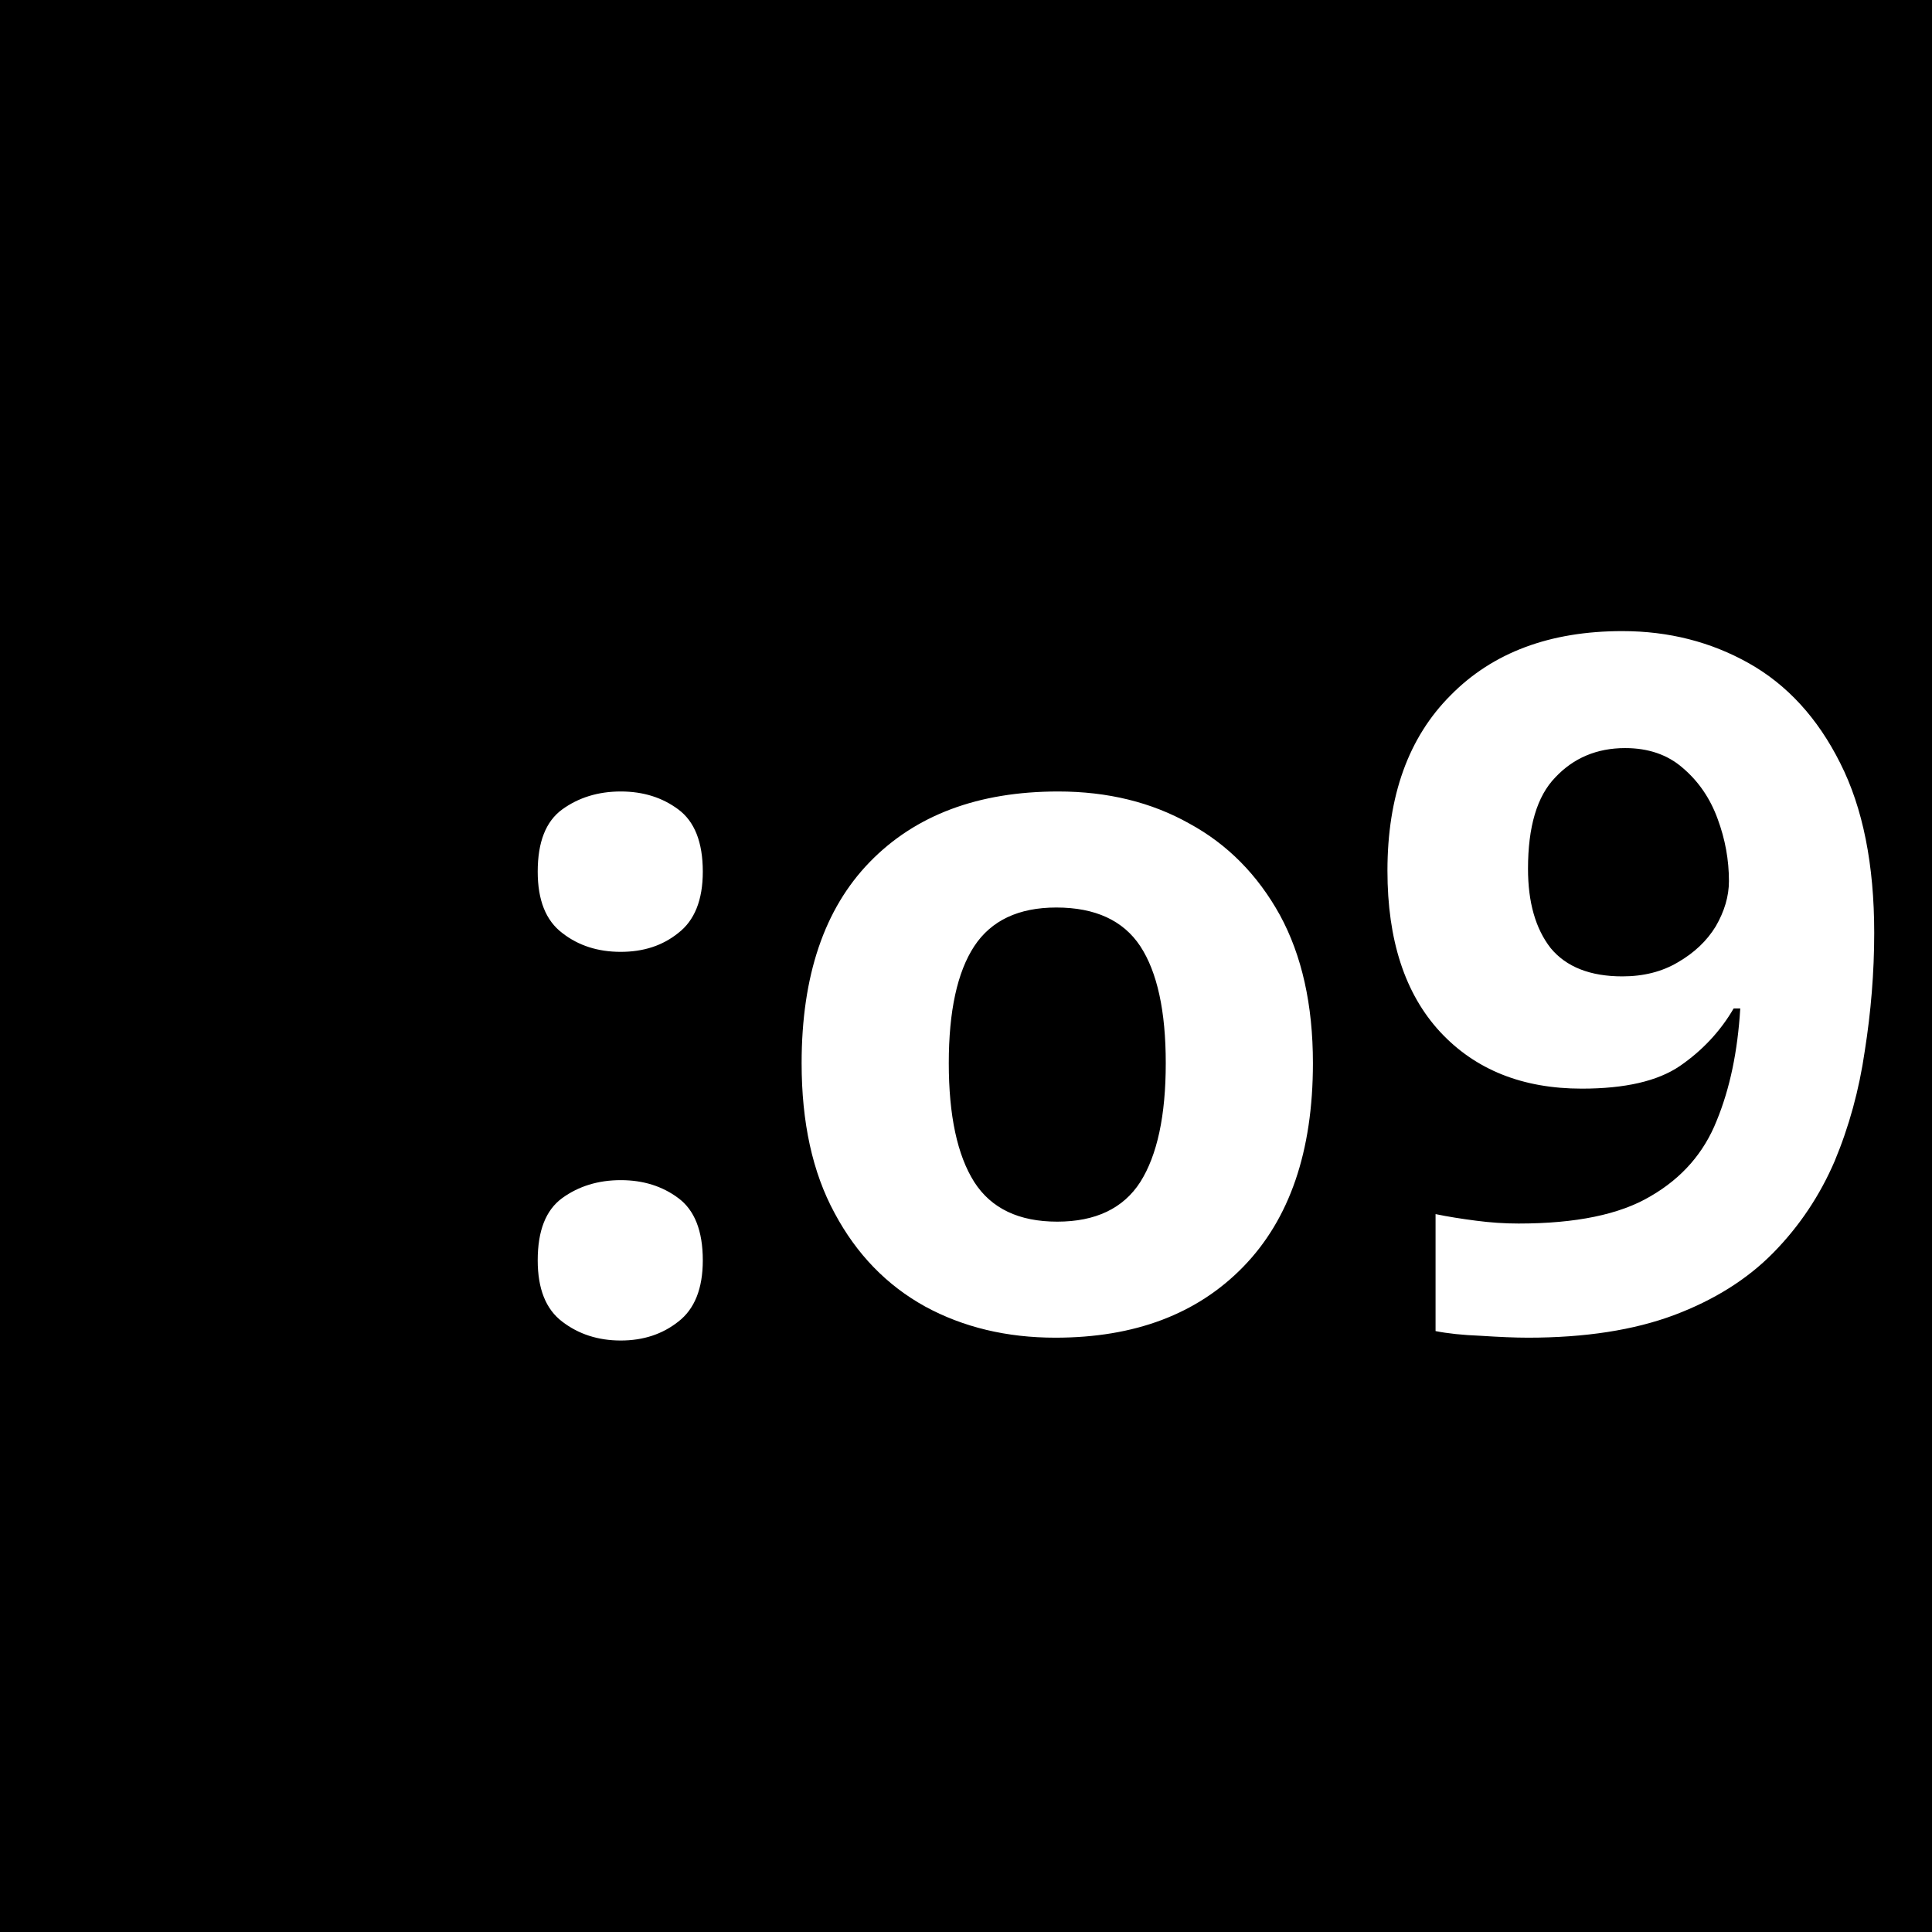
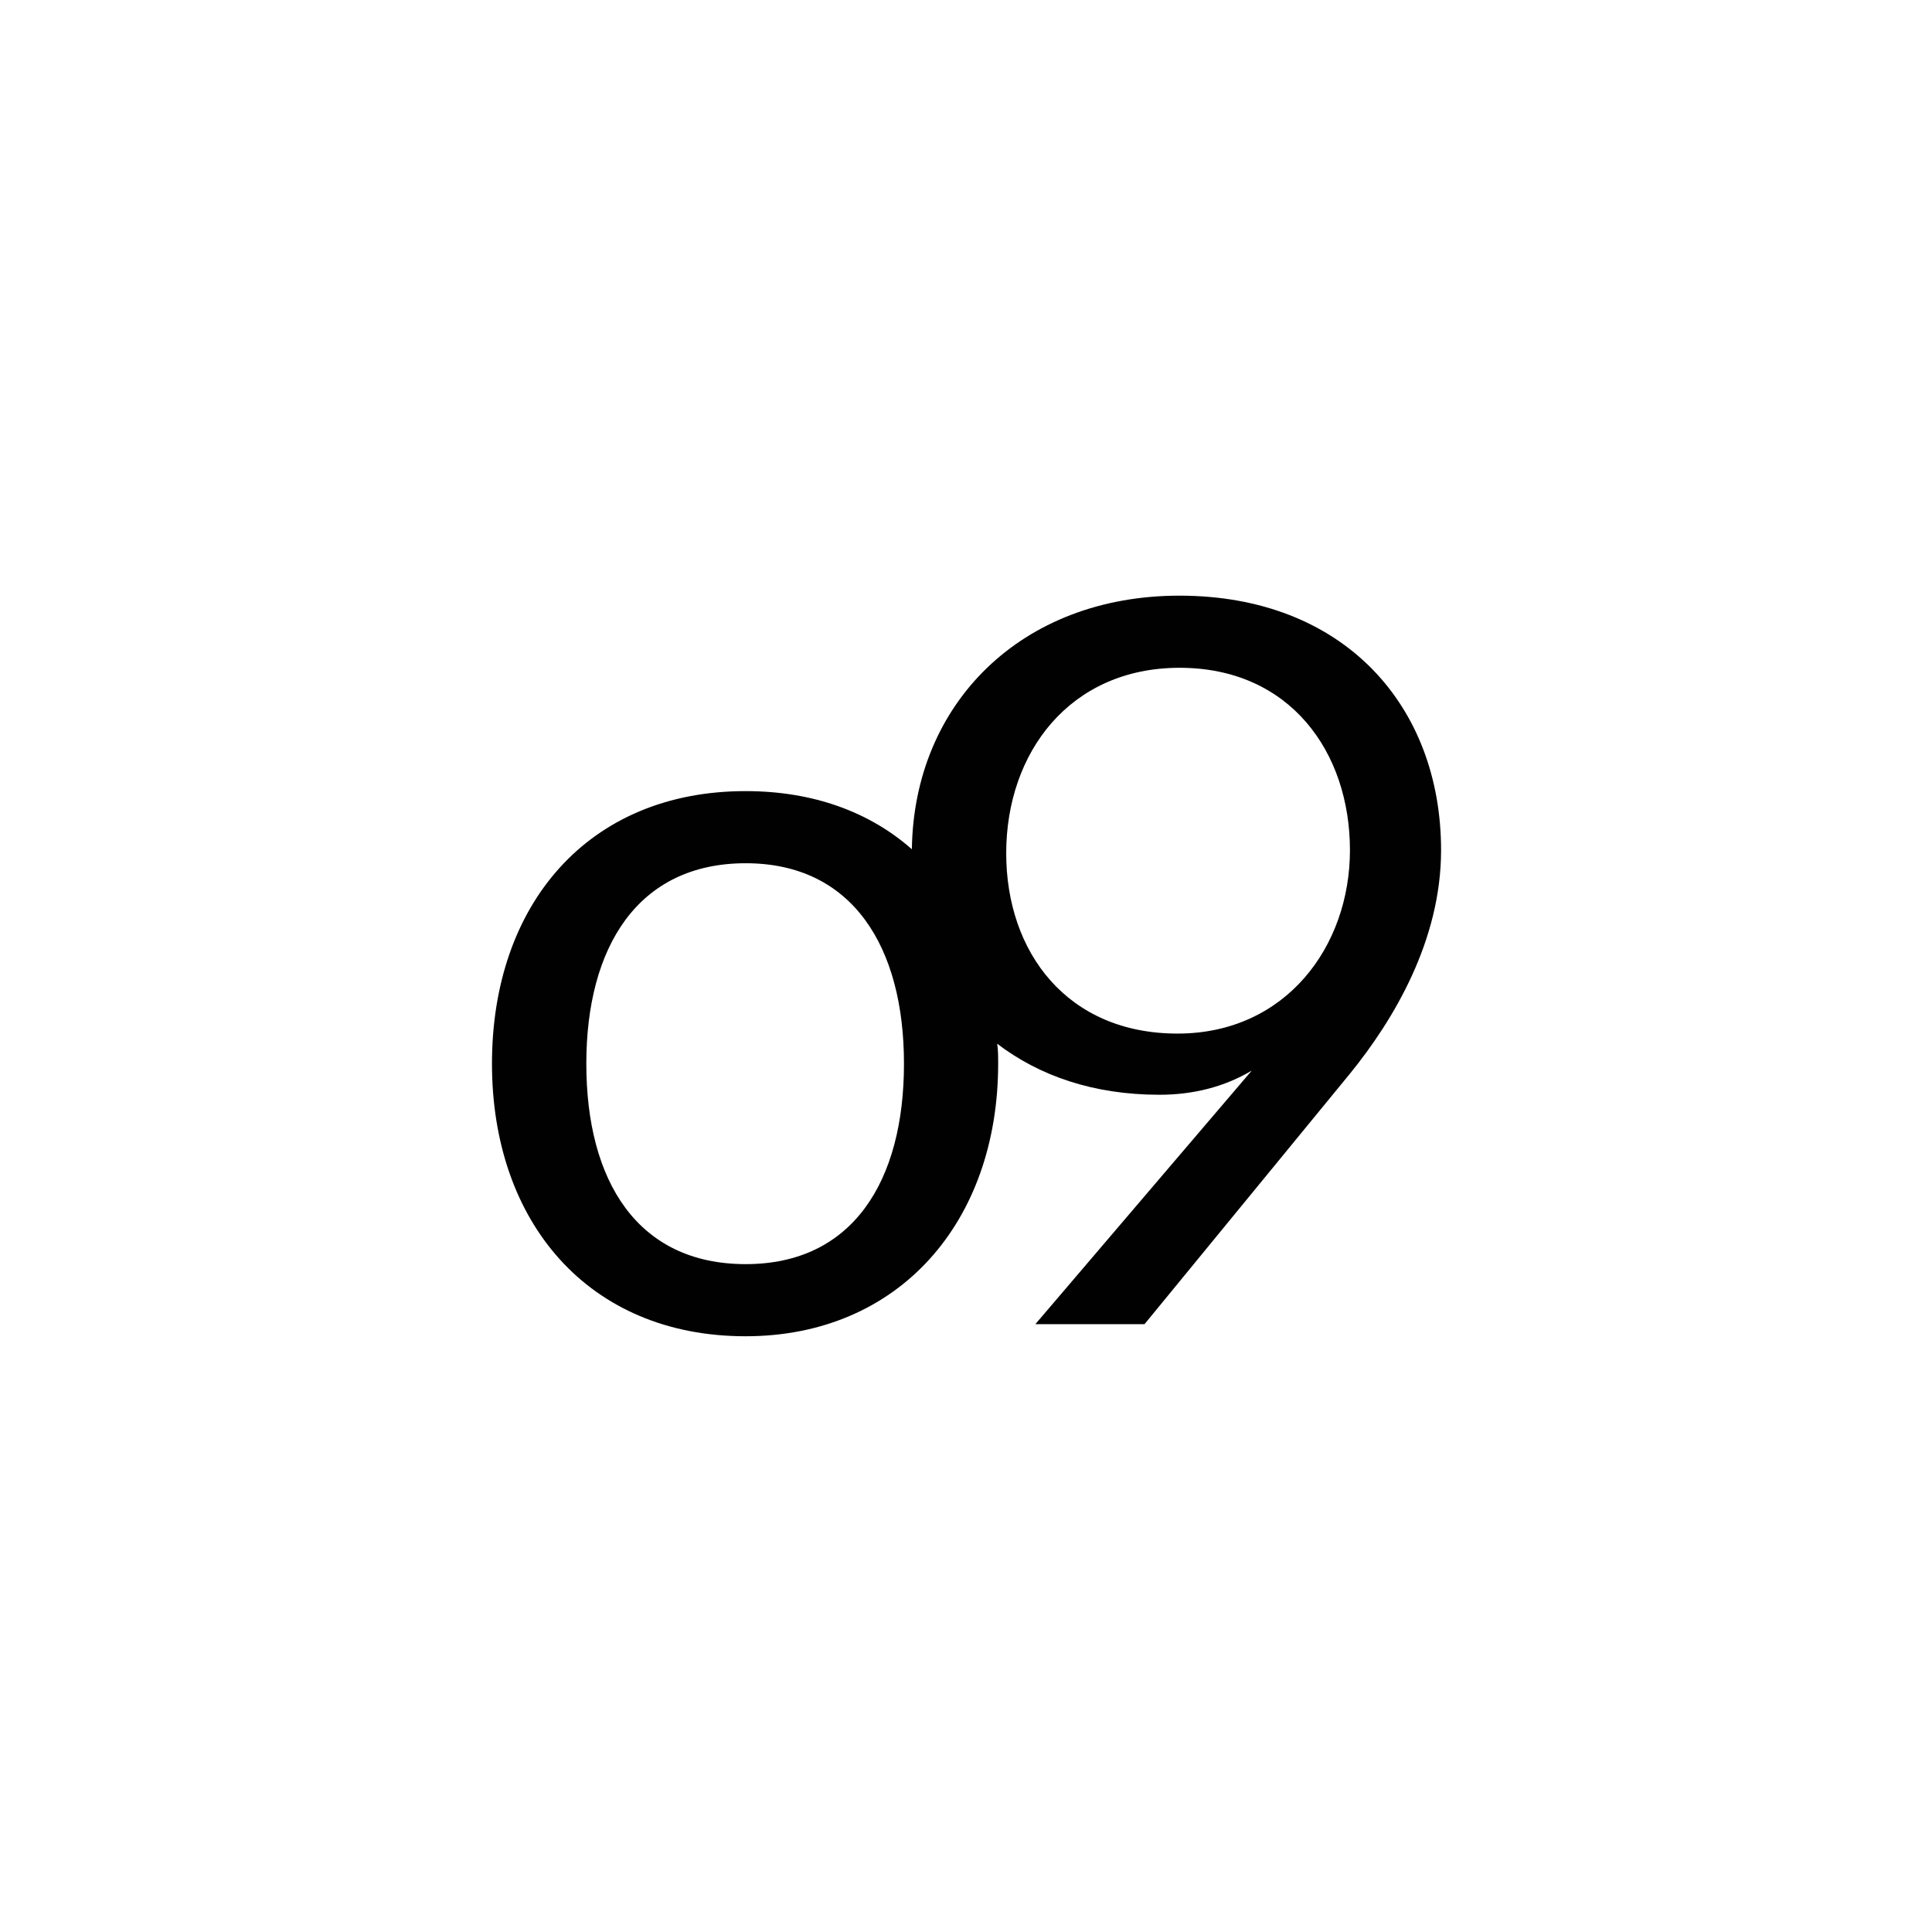
- <svg xmlns="http://www.w3.org/2000/svg" viewBox="0 0 32 32" fill="none">
-   <rect width="32" height="32" rx="0" fill="#000" />
-   <text x="8" y="22" font-family="system-ui, sans-serif" font-size="16" font-weight="700" fill="#fff">:o9</text>
+ <svg xmlns="http://www.w3.org/2000/svg" viewBox="0 0 48 48" fill="none">
+   <rect width="48" height="48" fill="#FFFFFF" />
+   <path d="M35.803 21.123C35.803 23.363 34.631 25.331 33.539 26.675L28.435 32.899H25.723L31.099 26.599C30.427 26.999 29.655 27.199 28.807 27.199C27.163 27.199 25.819 26.727 24.775 25.931C24.799 26.079 24.799 26.255 24.799 26.427C24.799 30.359 22.335 33.199 18.523 33.199C14.615 33.199 12.223 30.359 12.223 26.427C12.223 22.467 14.615 19.655 18.523 19.655C20.215 19.655 21.611 20.179 22.655 21.099C22.703 17.487 25.367 14.799 29.303 14.799C33.391 14.799 35.803 17.539 35.803 21.123ZM22.459 26.427C22.459 23.539 21.191 21.447 18.527 21.447C15.839 21.447 14.567 23.539 14.567 26.427C14.567 29.339 15.835 31.407 18.527 31.407C21.191 31.407 22.459 29.339 22.459 26.427ZM33.539 21.123C33.539 18.683 32.047 16.591 29.307 16.591C26.595 16.591 24.999 18.683 24.999 21.199C24.999 23.663 26.519 25.679 29.255 25.679C31.943 25.679 33.539 23.515 33.539 21.123Z" fill="#010101" />
</svg>
